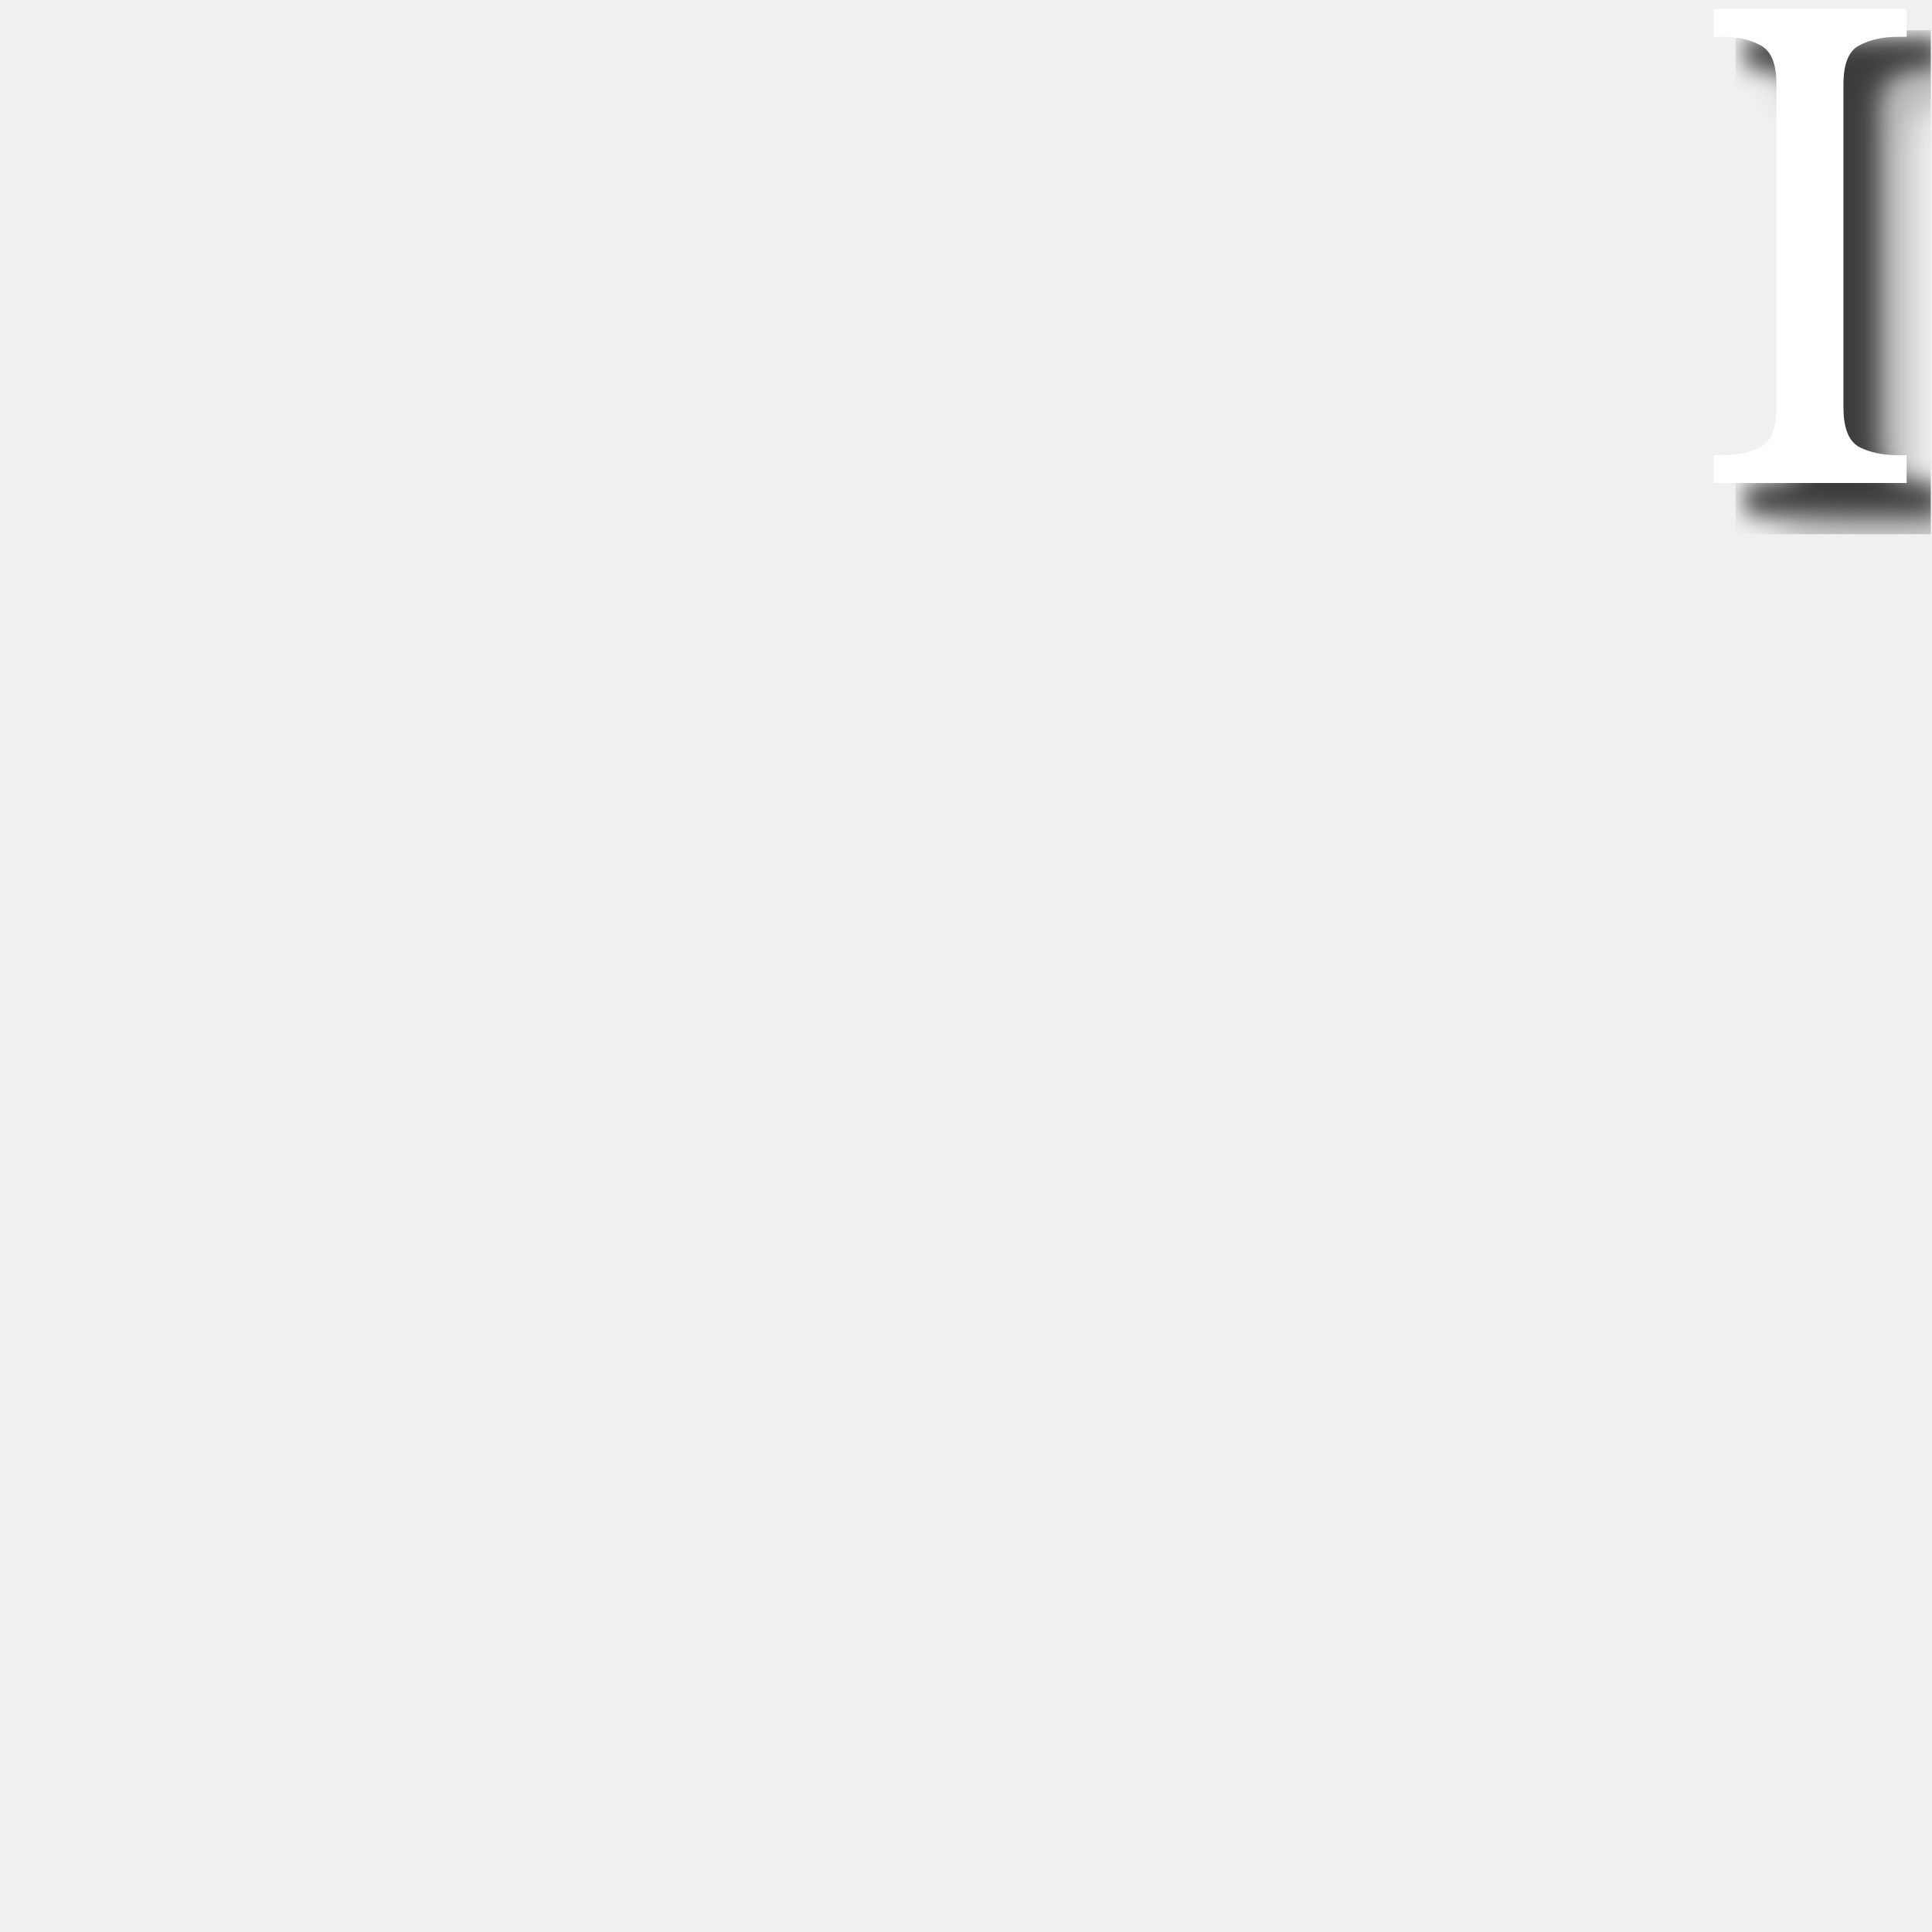
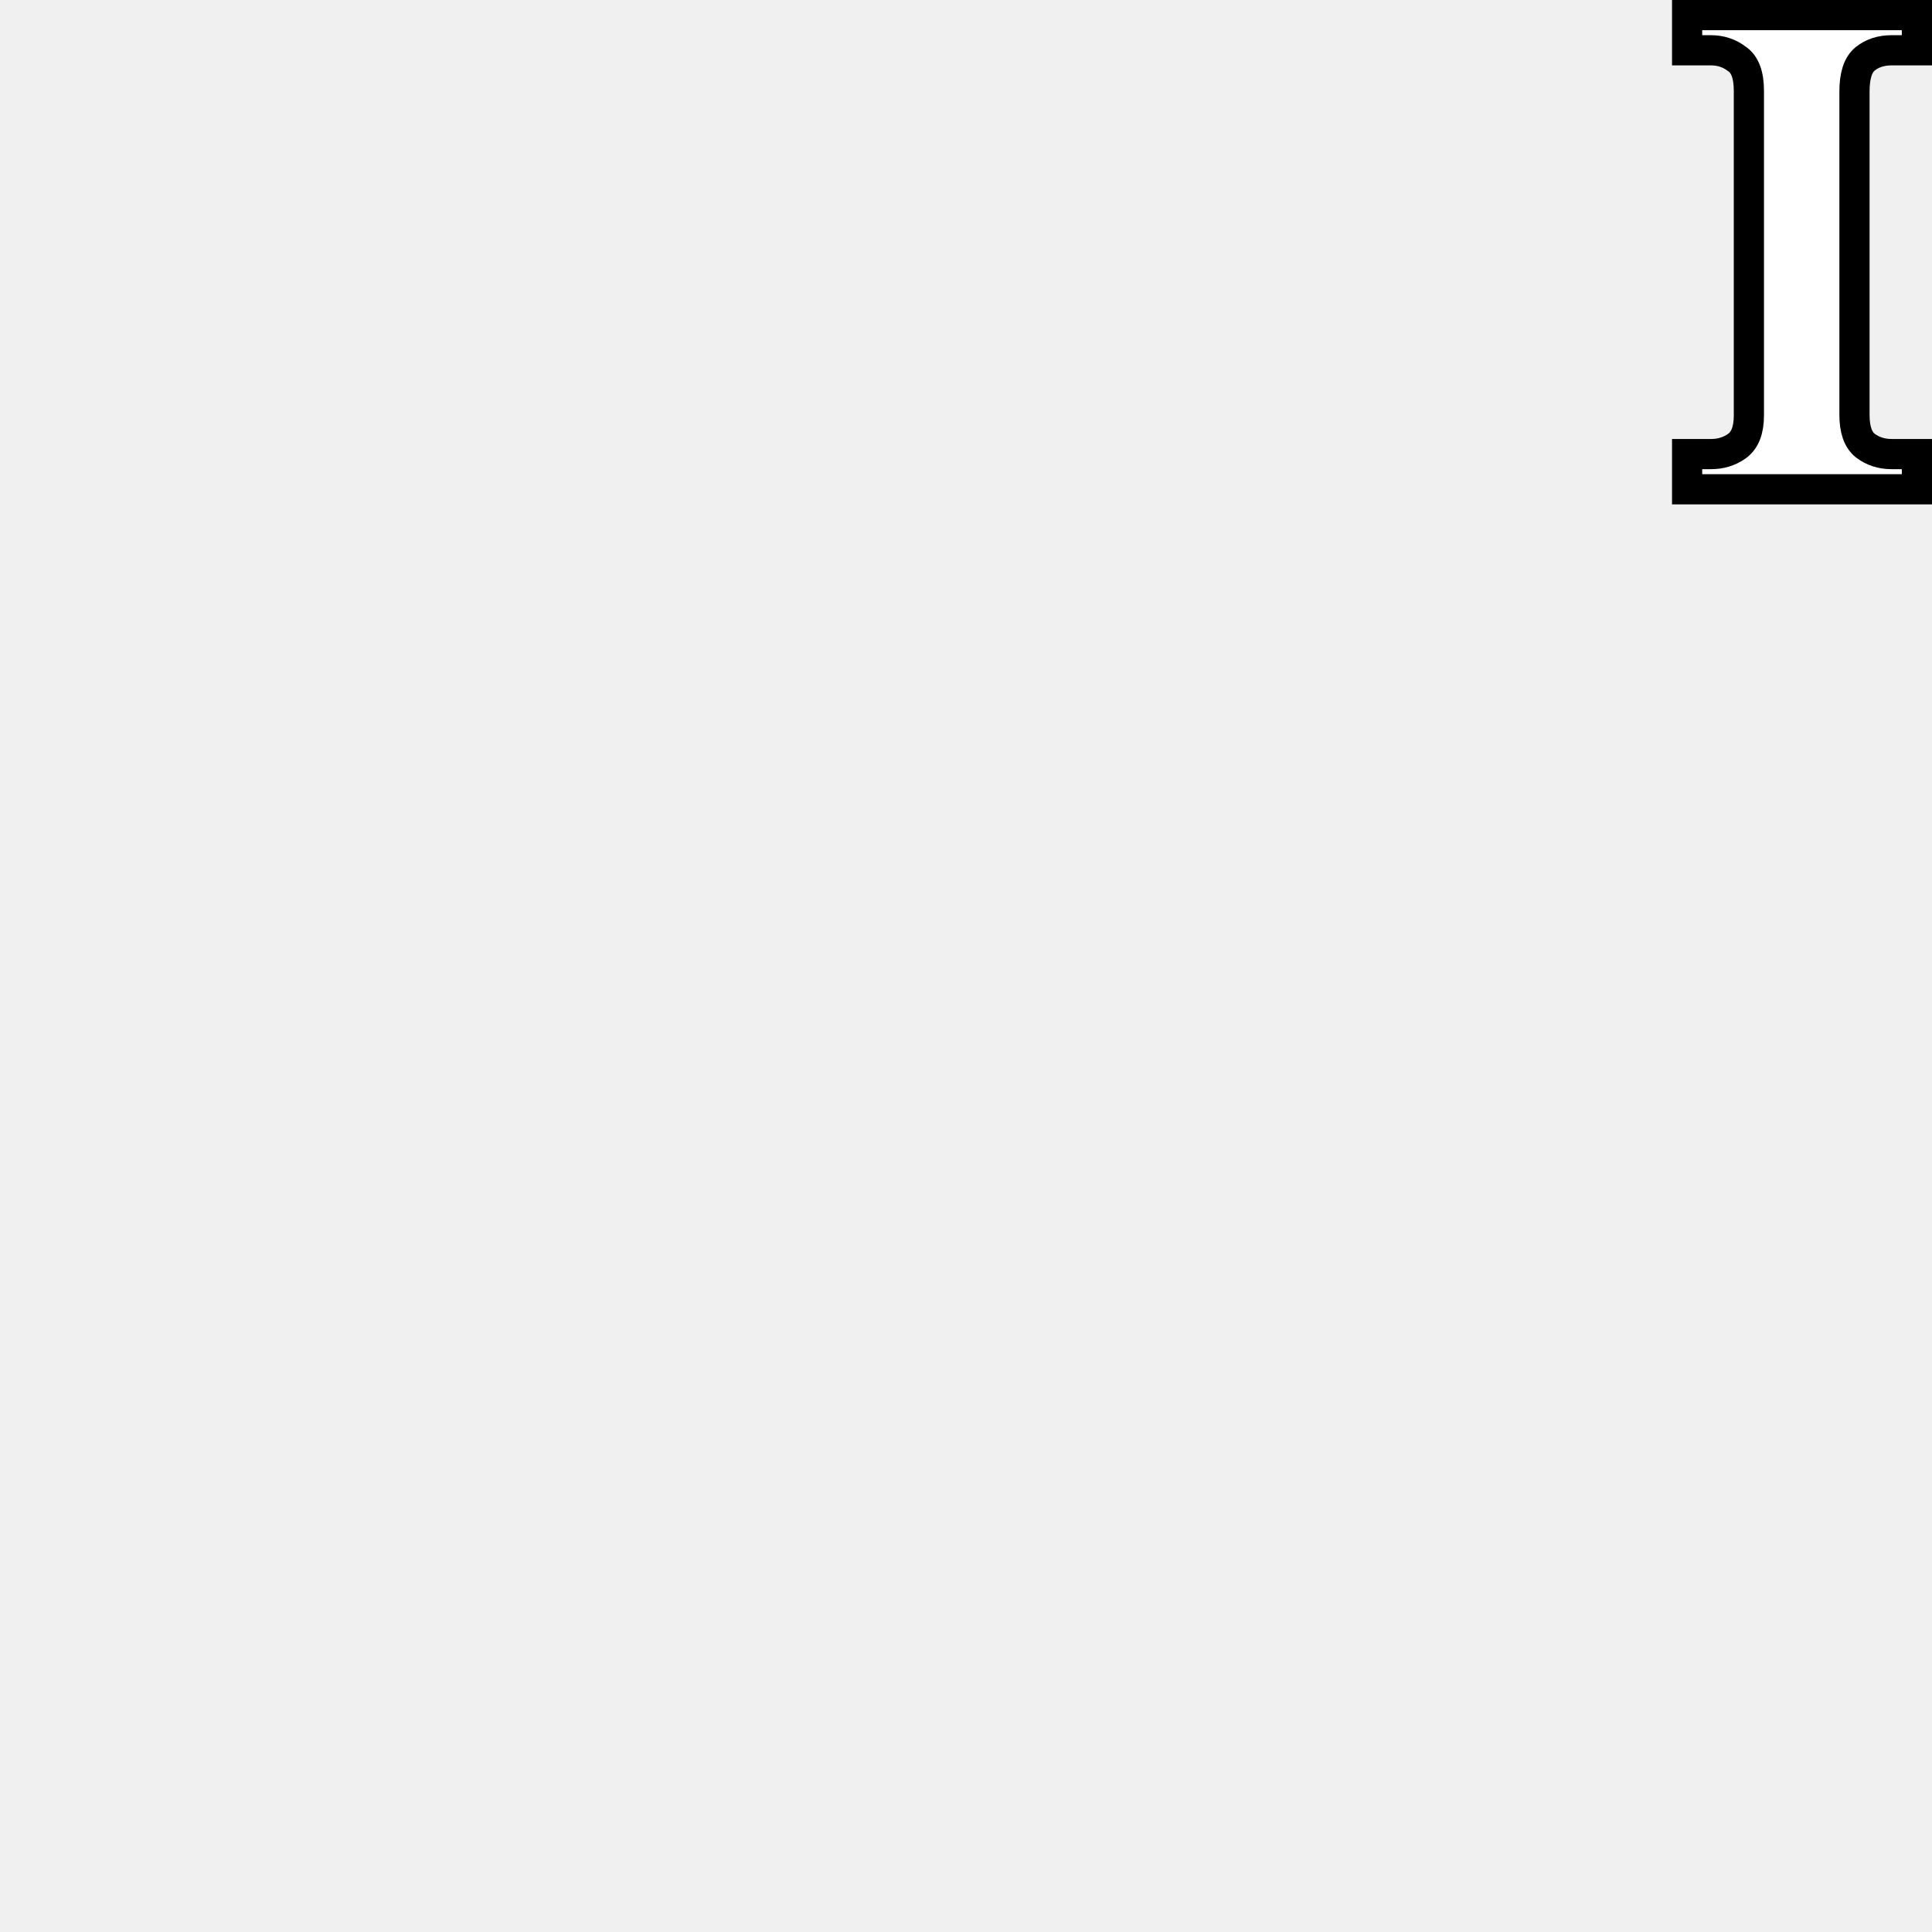
- <svg xmlns="http://www.w3.org/2000/svg" width="64" height="64" preserveAspectRatio="xMaxYMin" version="1.1" viewBox="0 0 64 64">
-   <defs>
-     <filter id="filter514" x="-.059" y="-.053" width="1.184" height="1.161" color-interpolation-filters="sRGB">
-       <feFlood flood-color="rgb(0,0,0)" flood-opacity=".498" result="flood" />
-       <feComposite in="flood" in2="SourceGraphic" operator="in" result="composite1" />
-       <feGaussianBlur in="composite1" result="blur" stdDeviation="0.4" />
-       <feOffset dx="1.1" dy="1" result="offset" />
-       <feComposite in="SourceGraphic" in2="offset" result="fbSourceGraphic" />
-       <feColorMatrix in="fbSourceGraphic" result="fbSourceGraphicAlpha" values="0 0 0 -1 0 0 0 0 -1 0 0 0 0 -1 0 0 0 0 1 0" />
-       <feFlood flood-color="rgb(0,0,0)" flood-opacity=".498" in="fbSourceGraphic" result="flood" />
-       <feComposite in="flood" in2="fbSourceGraphic" operator="in" result="composite1" />
-       <feGaussianBlur in="composite1" result="blur" stdDeviation="0.4" />
-       <feOffset dx="1.1" dy="1" result="offset" />
-       <feComposite in="fbSourceGraphic" in2="offset" result="composite2" />
-     </filter>
-   </defs>
-   <g filter="url(#filter514)">
-     <text id="val" fill="#ffffff" font-family="serif" font-size="22px" x="64" y="16" text-anchor="end">I</text>
-   </g>
+ <svg xmlns="http://www.w3.org/2000/svg" width="64" height="64" preserveAspectRatio="xMaxYMin" version="1.1" viewBox="0 0 64 64" id="svg1">
+   <defs id="defs1" />
+   <path d="m 55.888,16.208 v -1.166 h 0.792 q 0.484,0 0.858,-0.264 0.396,-0.286 0.396,-1.012 V 3.008 q 0,-0.792 -0.396,-1.056 -0.374,-0.286 -0.858,-0.286 h -0.792 V 0.5 h 7.612 V 1.666 h -0.836 q -0.528,0 -0.88,0.286 -0.352,0.286 -0.352,1.078 V 13.744 q 0,0.726 0.352,1.012 0.374,0.286 0.88,0.286 h 0.836 v 1.166 z" id="val" style="font-weight:bold;font-size:22px;font-family:serif;text-anchor:end;fill:#ffffff;stroke:#000000" aria-label="I" />
</svg>
